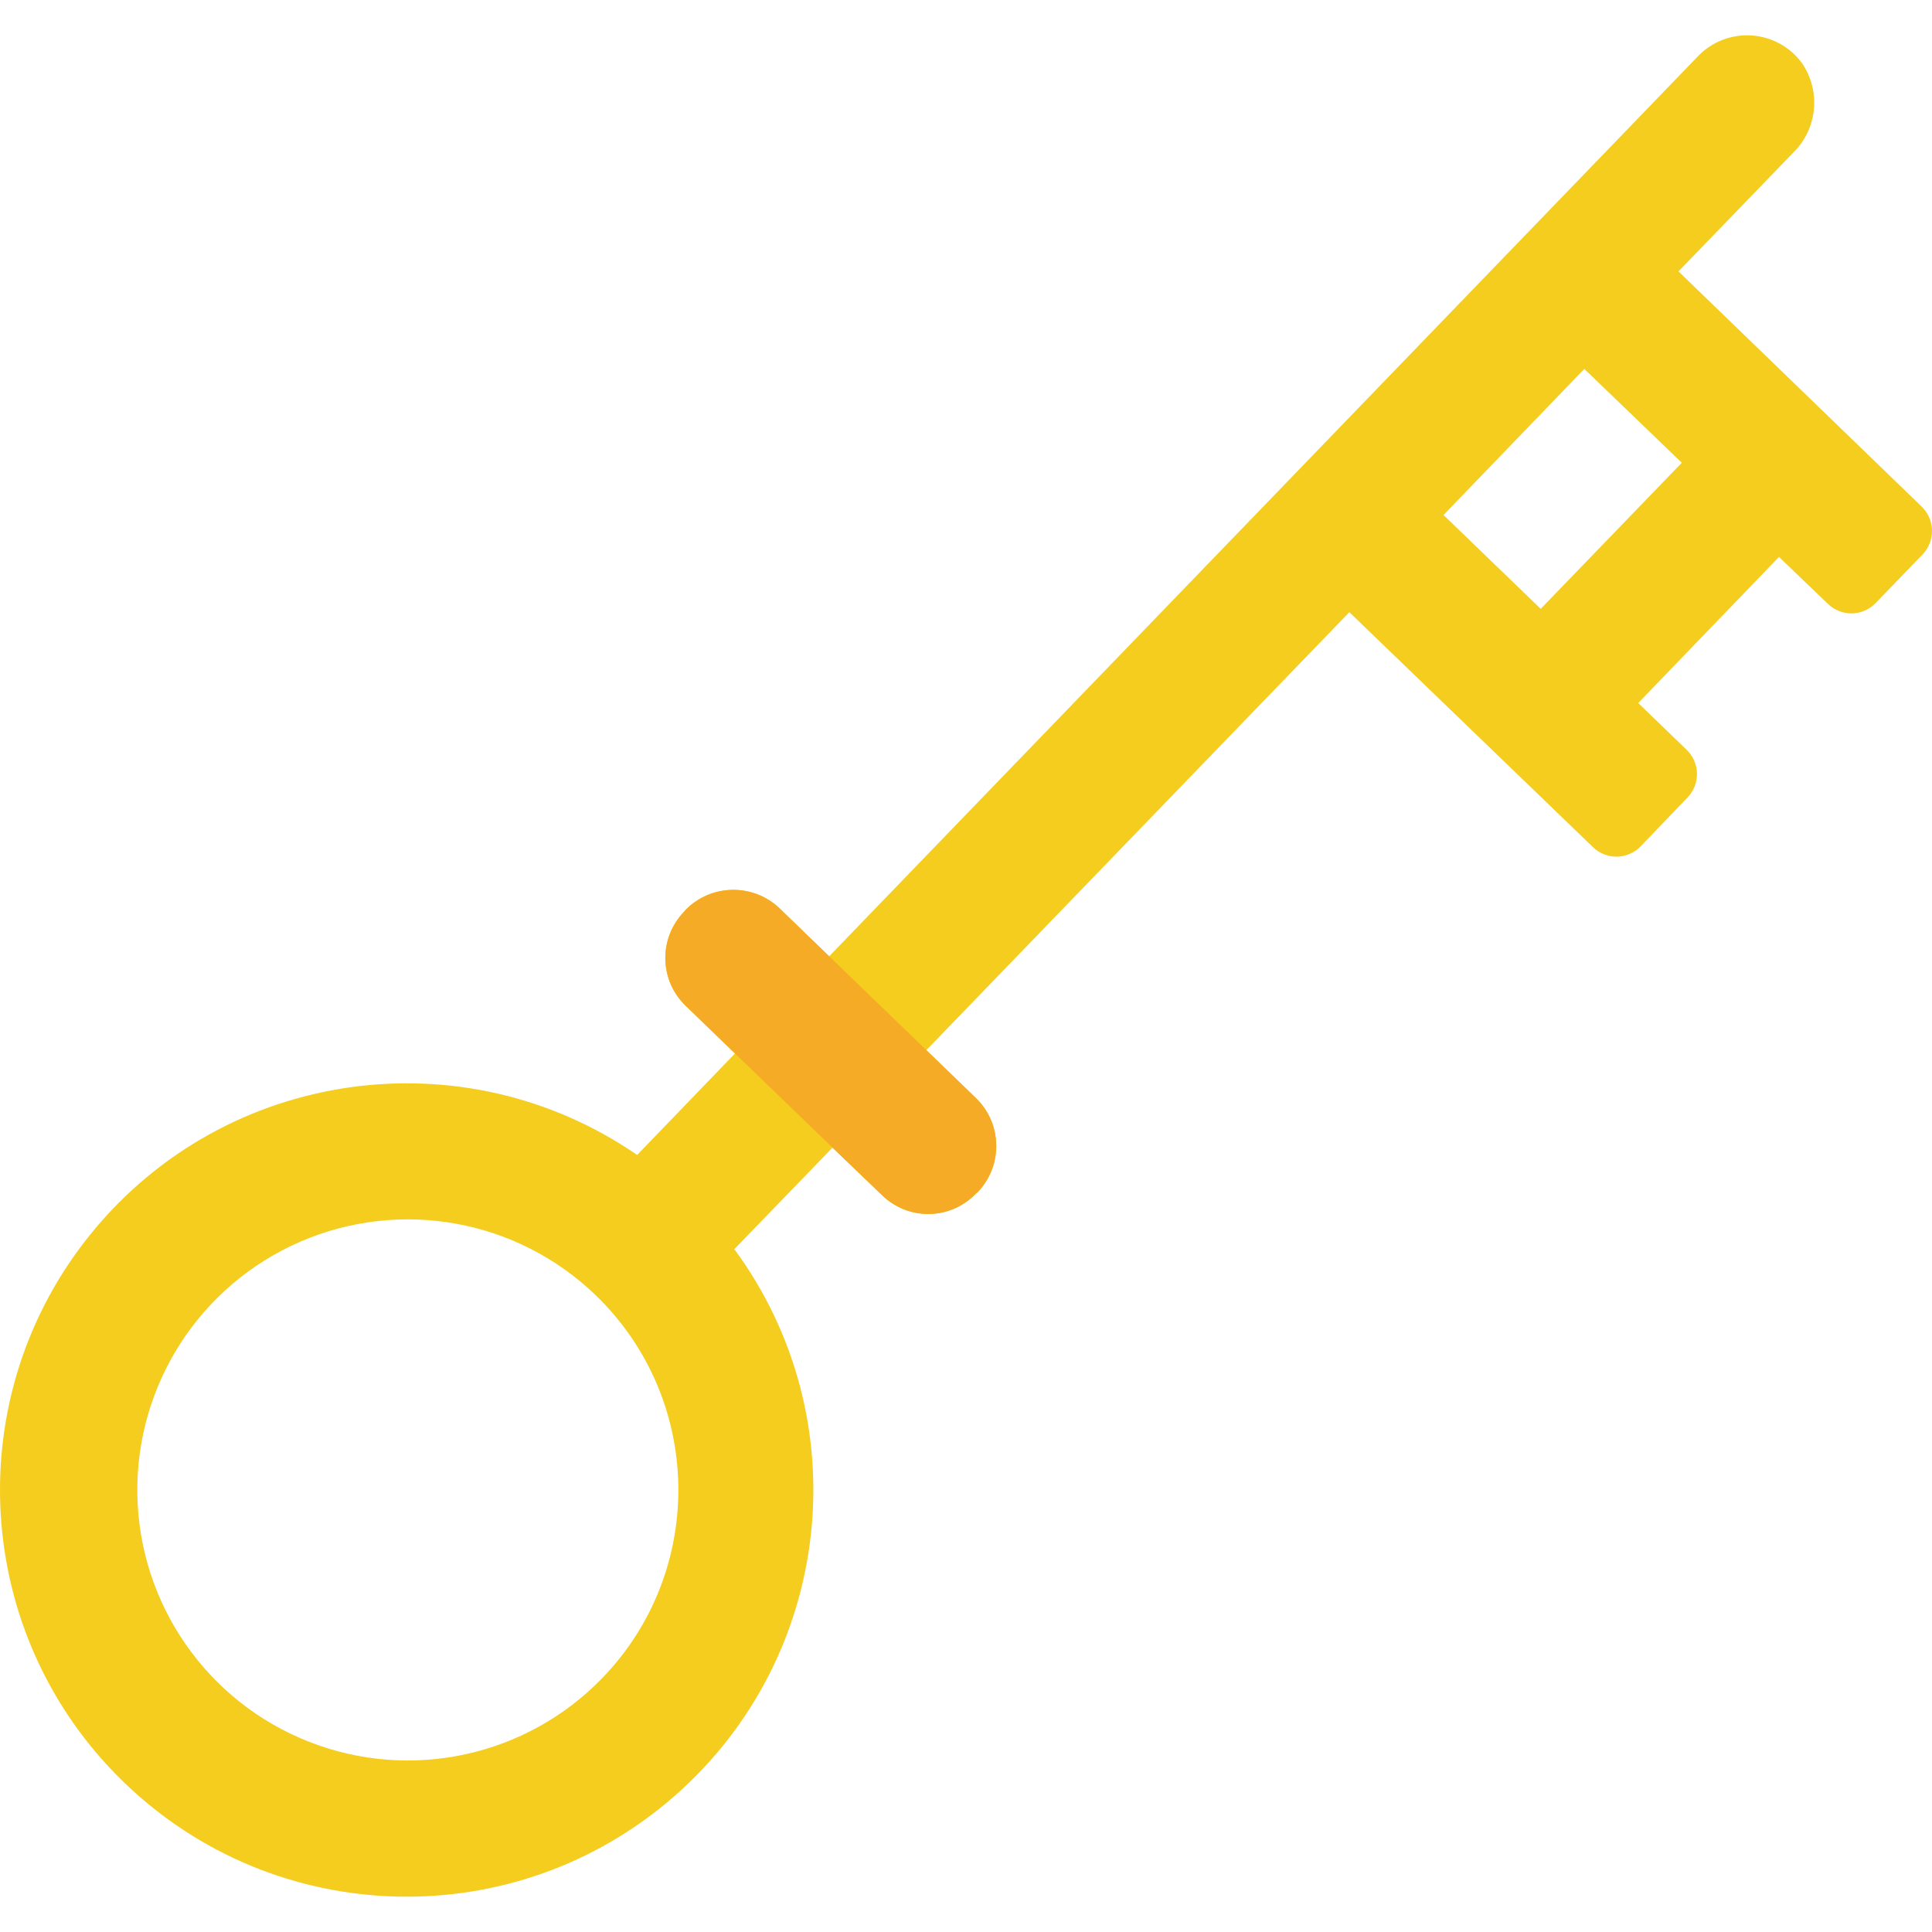
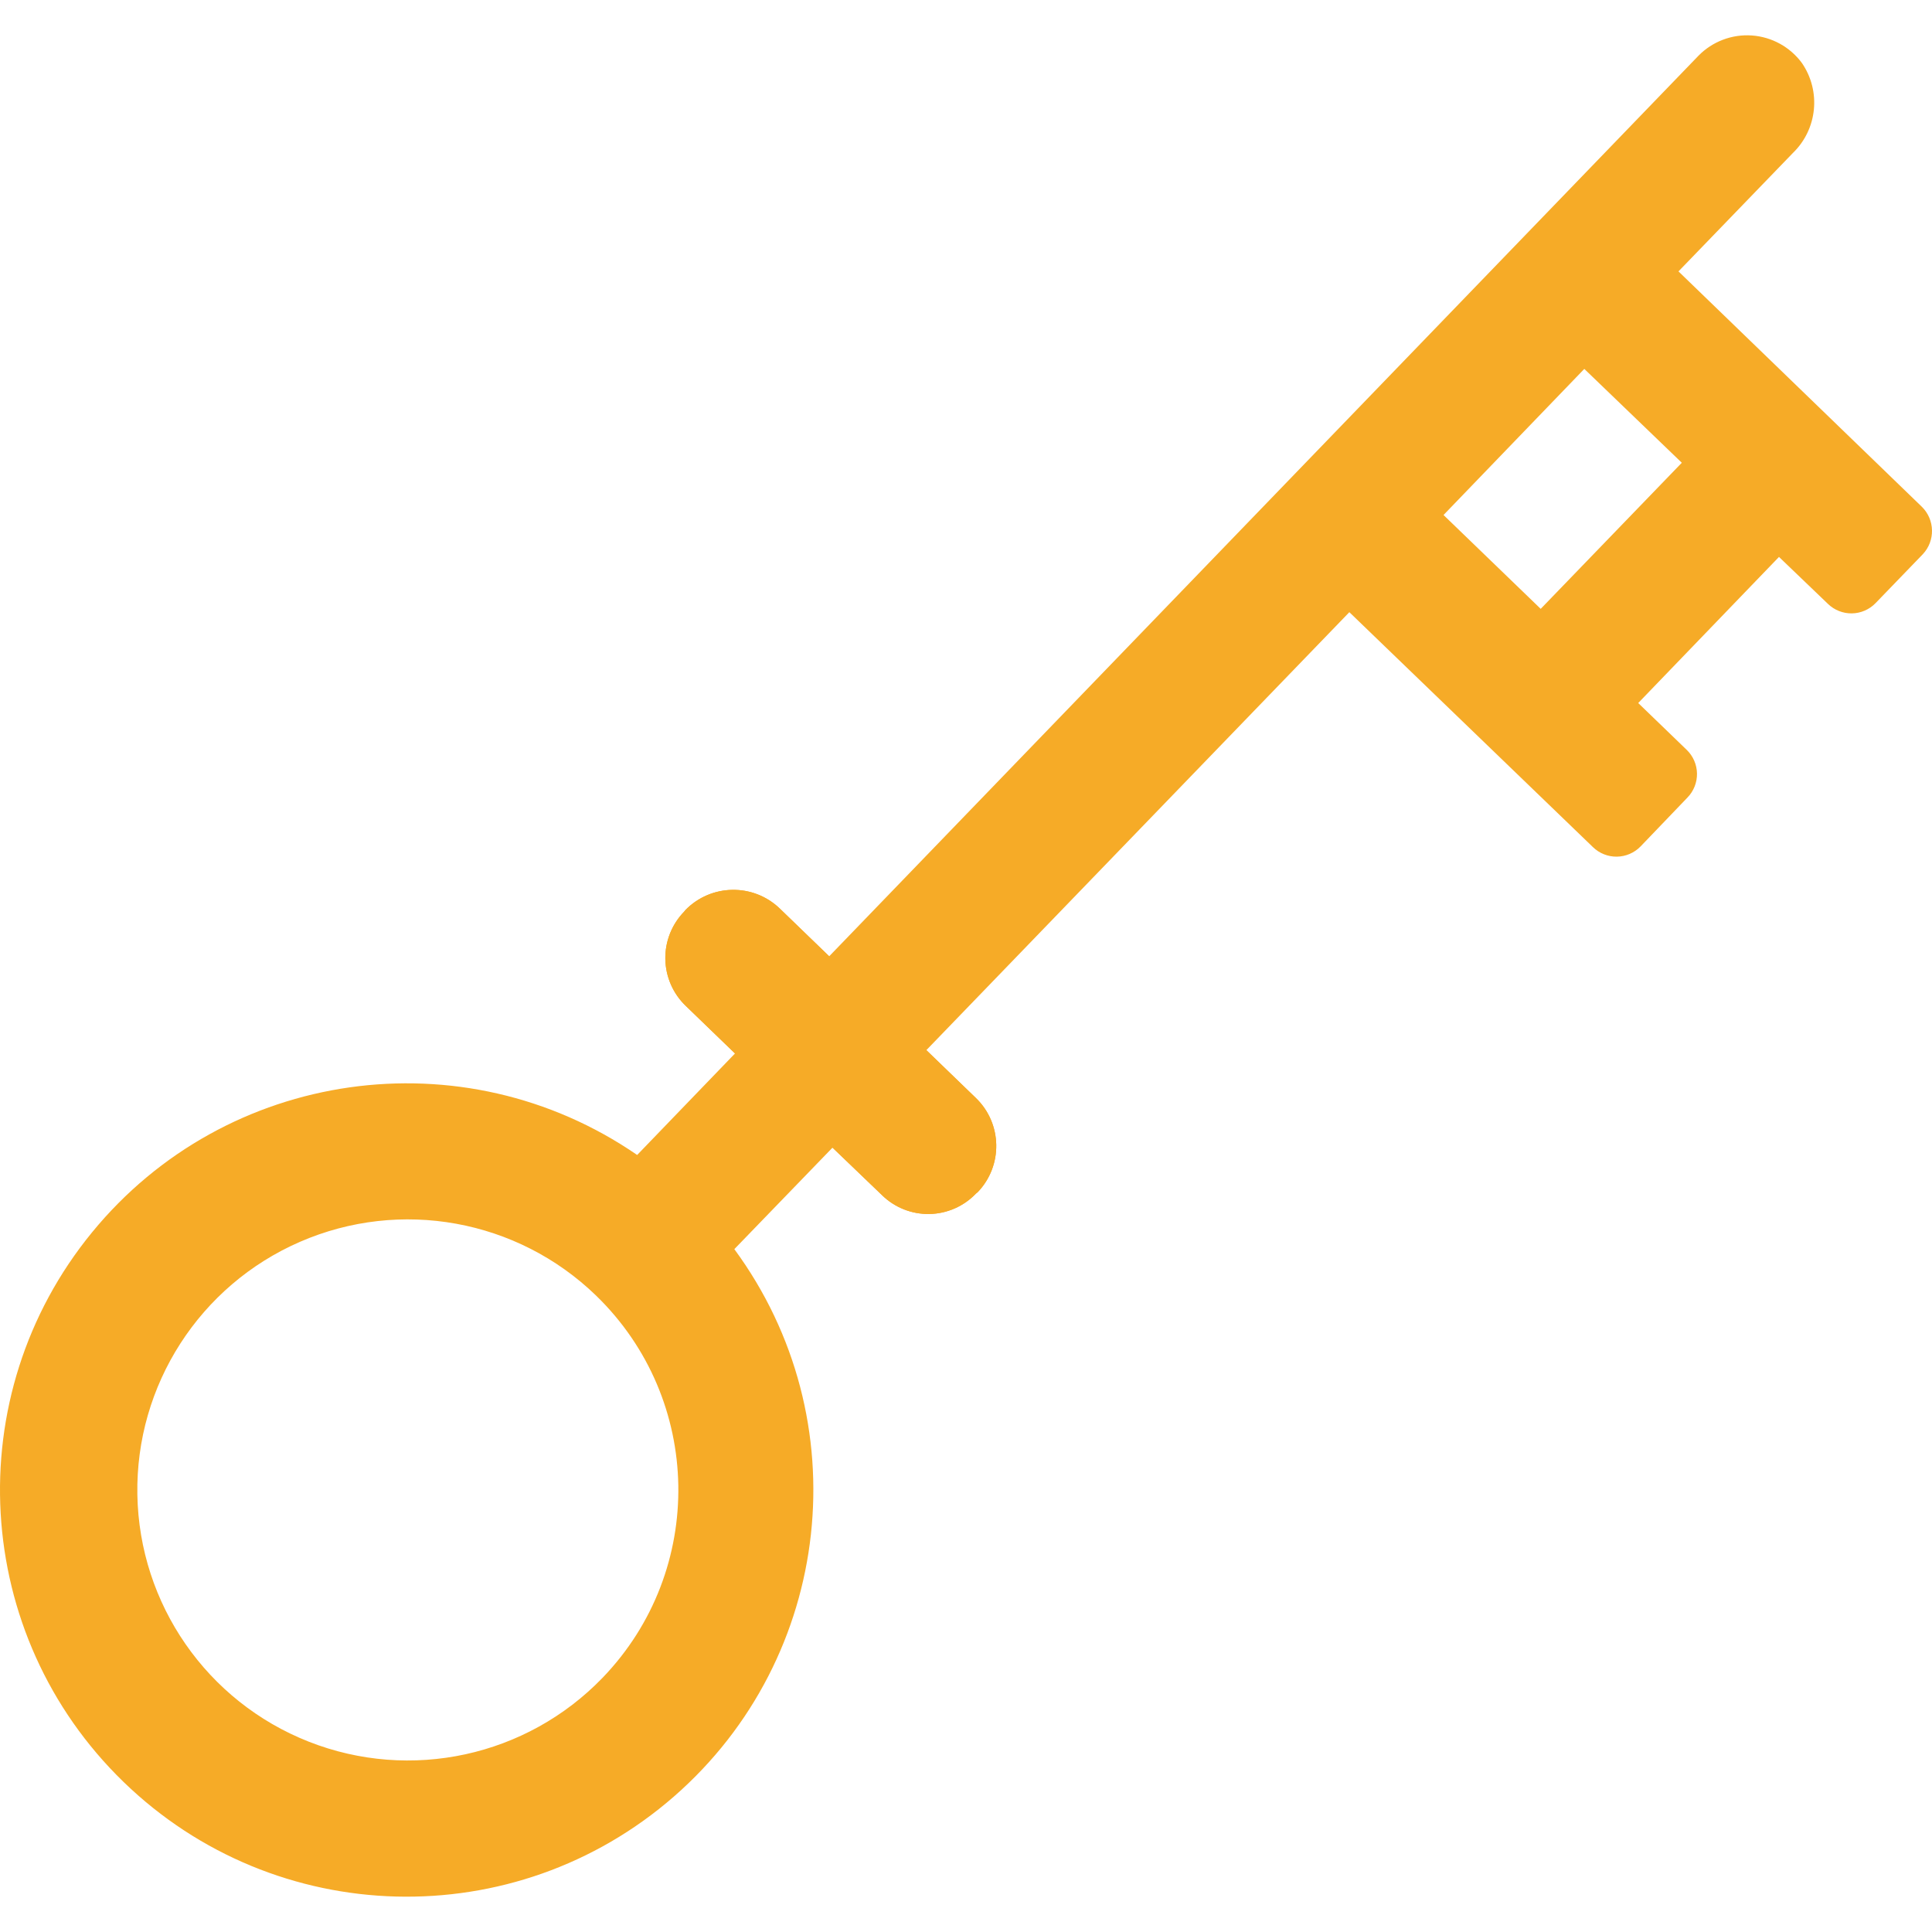
<svg xmlns="http://www.w3.org/2000/svg" version="1.1" id="Capa_1" x="0px" y="0px" viewBox="0 0 503.787 503.787" style="enable-background:new 0 0 503.787 503.787;" xml:space="preserve">
  <g>
-     <path style="fill:#F4CD1E;" d="M501.116,132.122L437.68,70.769l29.852-30.894c6.383-6.197,7.373-16.092,2.343-23.431   c-3.086-4.196-7.858-6.825-13.053-7.193c-5.195-0.368-10.29,1.564-13.936,5.284L216.218,249.362l-12.93-12.496   c-6.924-6.605-17.872-6.411-24.559,0.434l-0.347,0.434c-3.213,3.307-4.973,7.759-4.892,12.37c0.081,4.61,1.998,8.997,5.326,12.189   l12.843,12.409l-25.513,26.468C120.723,269.921,58.932,278.693,24,321.349c-34.932,42.656-31.349,104.964,8.242,143.334   s101.98,40.002,143.522,3.752s48.376-98.285,15.721-142.708l25.6-26.468l12.93,12.41c3.29,3.212,7.729,4.974,12.327,4.892   c4.597-0.082,8.971-2,12.145-5.326l0.434-0.347c6.649-6.907,6.455-17.891-0.434-24.559l-12.93-12.496l110.297-114.202   l63.523,61.266c1.668,1.623,3.913,2.517,6.241,2.484c2.327-0.033,4.546-0.989,6.169-2.658l12.236-12.757   c1.623-1.668,2.516-3.913,2.484-6.241c-0.033-2.327-0.988-4.546-2.657-6.169l-12.67-12.236l36.708-38.096l12.757,12.236   c1.668,1.623,3.913,2.517,6.241,2.485c2.327-0.033,4.547-0.989,6.169-2.658l12.323-12.757   C504.689,141.017,504.573,135.496,501.116,132.122z M157.121,437.5c-19.817,20.537-50.056,27.112-76.611,16.657   s-44.196-35.88-44.692-64.415s16.248-54.559,42.423-65.932s56.625-5.855,77.144,13.98   C183.36,364.862,184.137,409.471,157.121,437.5z M401.753,158.764l-25.34-24.472l36.708-38.096l25.426,24.472L401.753,158.764z" />
+     <path style="fill:#F6AB27;" d="M501.116,132.122L437.68,70.769l29.852-30.894c6.383-6.197,7.373-16.092,2.343-23.431   c-3.086-4.196-7.858-6.825-13.053-7.193c-5.195-0.368-10.29,1.564-13.936,5.284L216.218,249.362l-12.93-12.496   c-6.924-6.605-17.872-6.411-24.559,0.434l-0.347,0.434c-3.213,3.307-4.973,7.759-4.892,12.37c0.081,4.61,1.998,8.997,5.326,12.189   l12.843,12.409l-25.513,26.468C120.723,269.921,58.932,278.693,24,321.349c-34.932,42.656-31.349,104.964,8.242,143.334   s101.98,40.002,143.522,3.752s48.376-98.285,15.721-142.708l25.6-26.468l12.93,12.41c3.29,3.212,7.729,4.974,12.327,4.892   c4.597-0.082,8.971-2,12.145-5.326l0.434-0.347c6.649-6.907,6.455-17.891-0.434-24.559l-12.93-12.496l110.297-114.202   l63.523,61.266c1.668,1.623,3.913,2.517,6.241,2.484c2.327-0.033,4.546-0.989,6.169-2.658l12.236-12.757   c1.623-1.668,2.516-3.913,2.484-6.241c-0.033-2.327-0.988-4.546-2.657-6.169l-12.67-12.236l36.708-38.096l12.757,12.236   c1.668,1.623,3.913,2.517,6.241,2.485c2.327-0.033,4.547-0.989,6.169-2.658l12.323-12.757   C504.689,141.017,504.573,135.496,501.116,132.122z M157.121,437.5c-19.817,20.537-50.056,27.112-76.611,16.657   s-44.196-35.88-44.692-64.415s16.248-54.559,42.423-65.932s56.625-5.855,77.144,13.98   C183.36,364.862,184.137,409.471,157.121,437.5z M401.753,158.764l-25.34-24.472l36.708-38.096l25.426,24.472L401.753,158.764z" />
    <path style="fill:#F6AB27;" d="M254.922,310.889l-0.434,0.347c-3.174,3.327-7.548,5.245-12.145,5.326   c-4.597,0.082-9.036-1.68-12.327-4.892l-12.93-12.41l-25.426-24.559l-12.843-12.409c-3.327-3.192-5.244-7.579-5.326-12.189   c-0.081-4.61,1.679-9.062,4.892-12.37l0.347-0.434c6.686-6.845,17.635-7.038,24.559-0.434l12.93,12.496l25.34,24.472l12.93,12.496   C261.377,292.997,261.571,303.982,254.922,310.889z" />
  </g>
  <g>
</g>
  <g>
</g>
  <g>
</g>
  <g>
</g>
  <g>
</g>
  <g>
</g>
  <g>
</g>
  <g>
</g>
  <g>
</g>
  <g>
</g>
  <g>
</g>
  <g>
</g>
  <g>
</g>
  <g>
</g>
  <g>
</g>
</svg>
